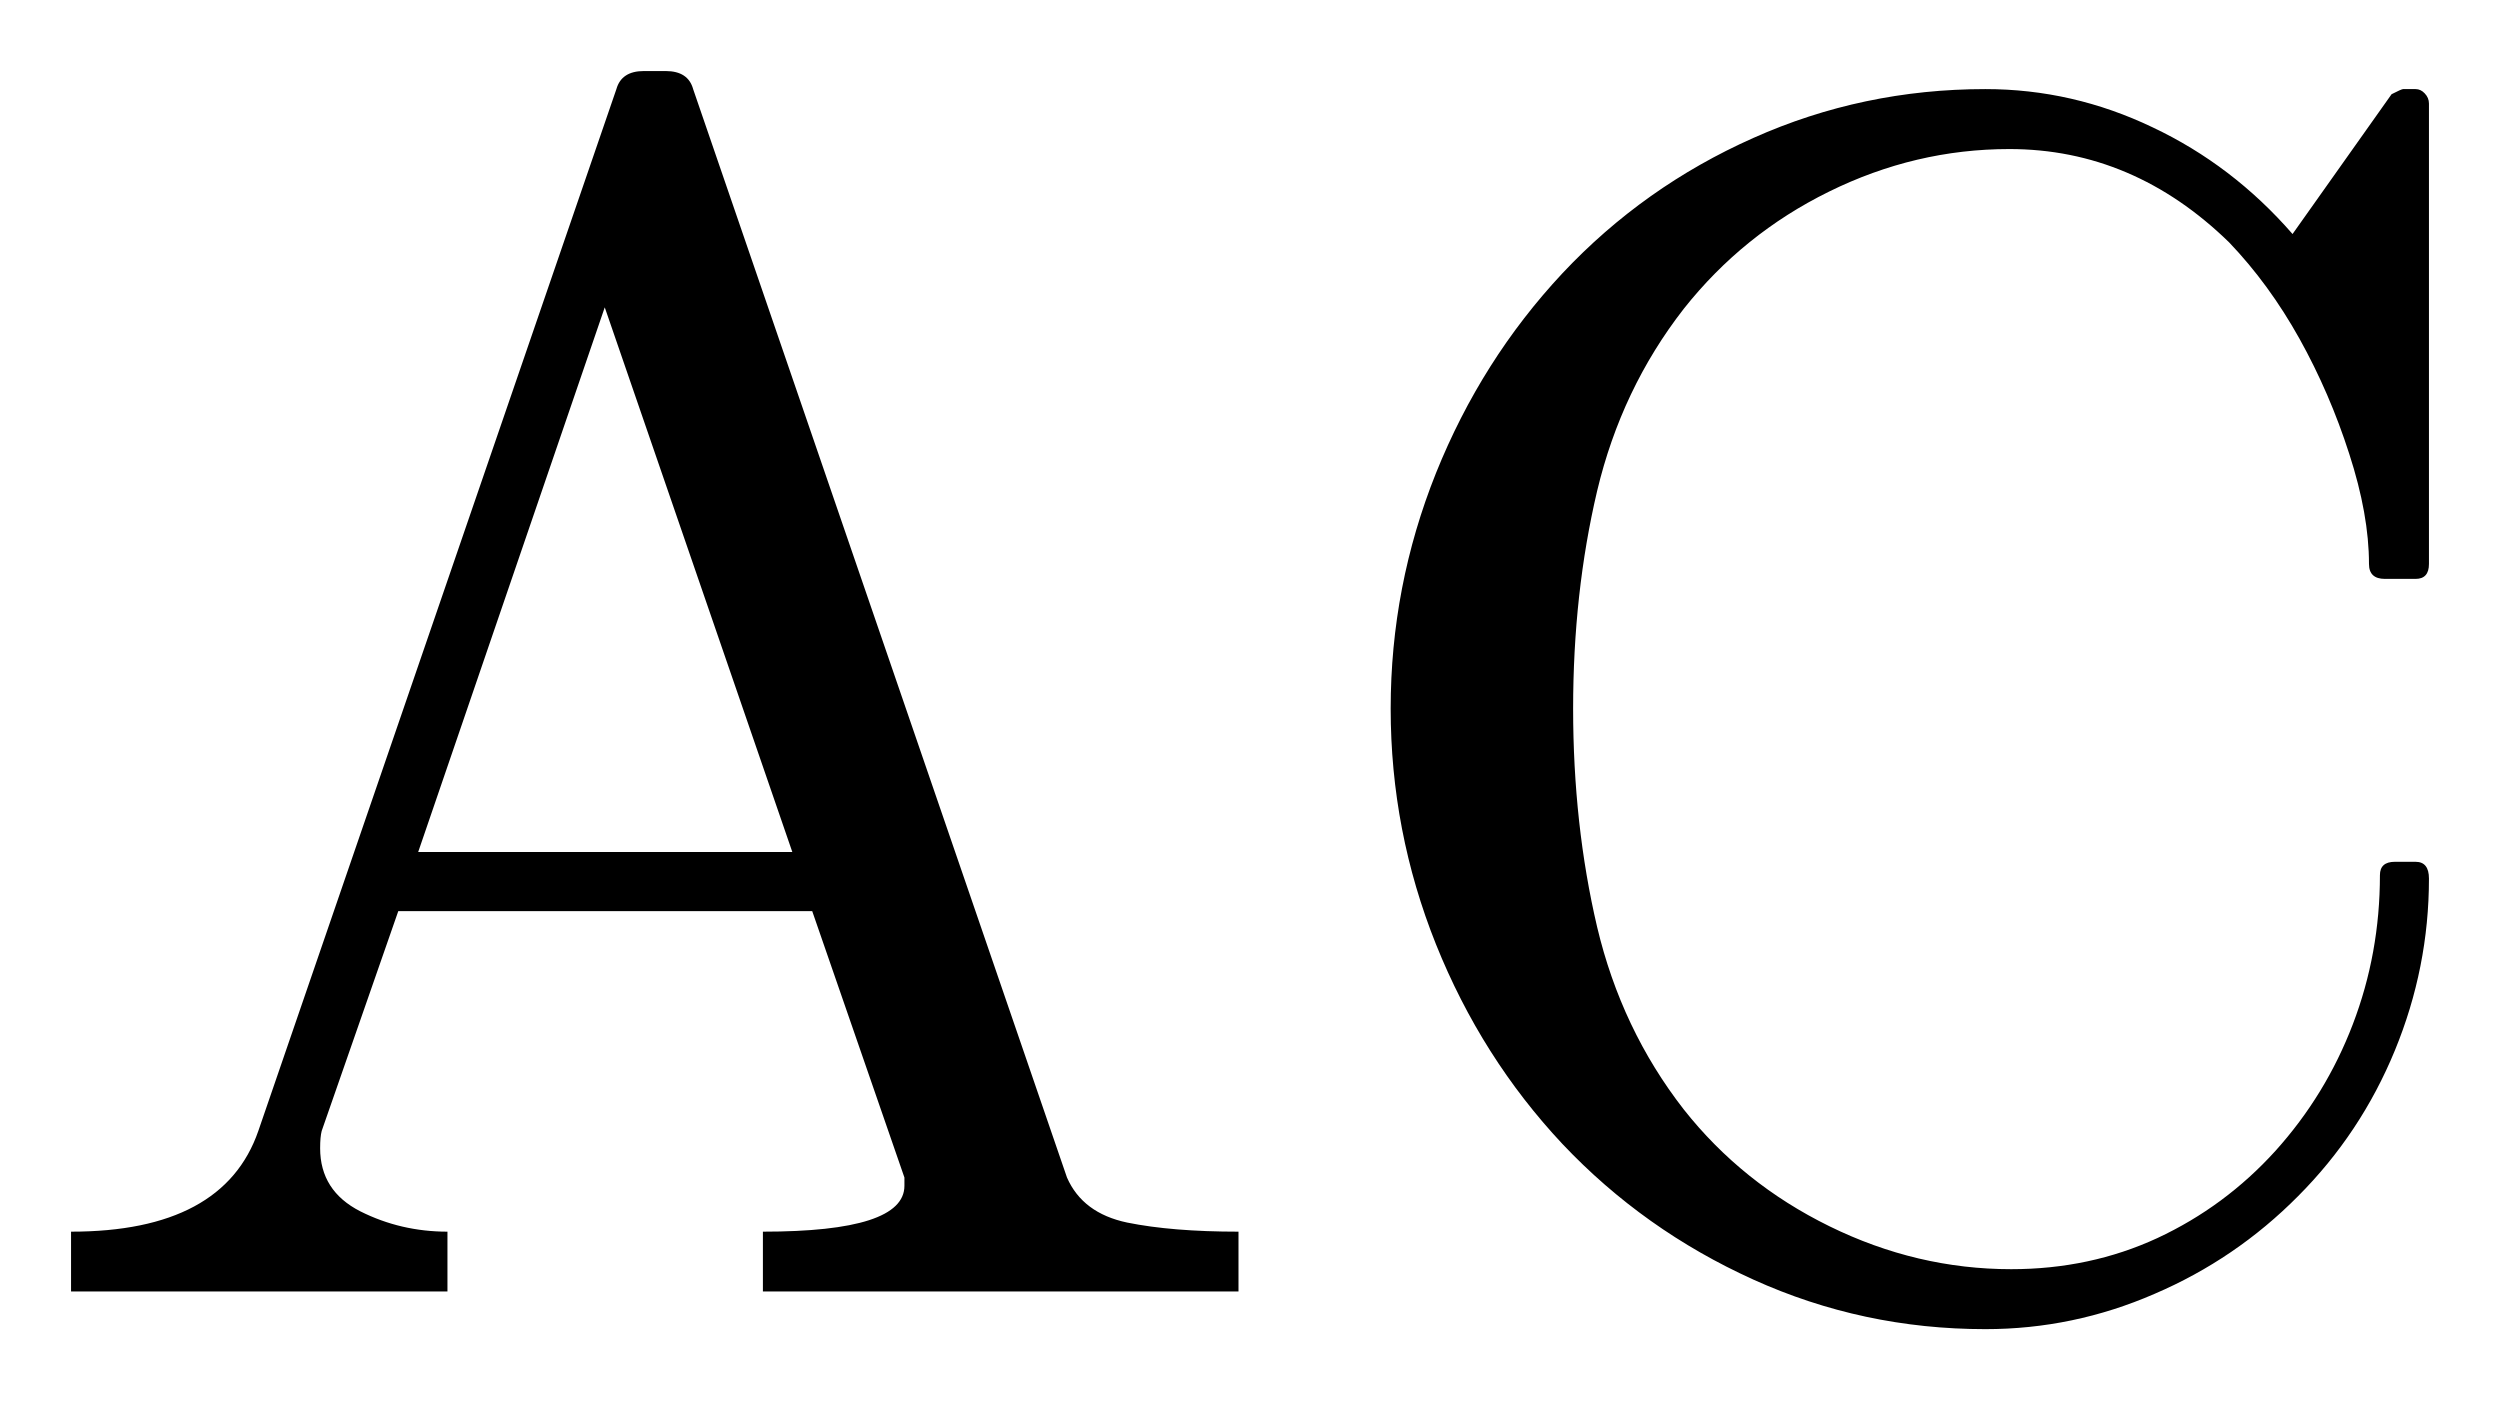
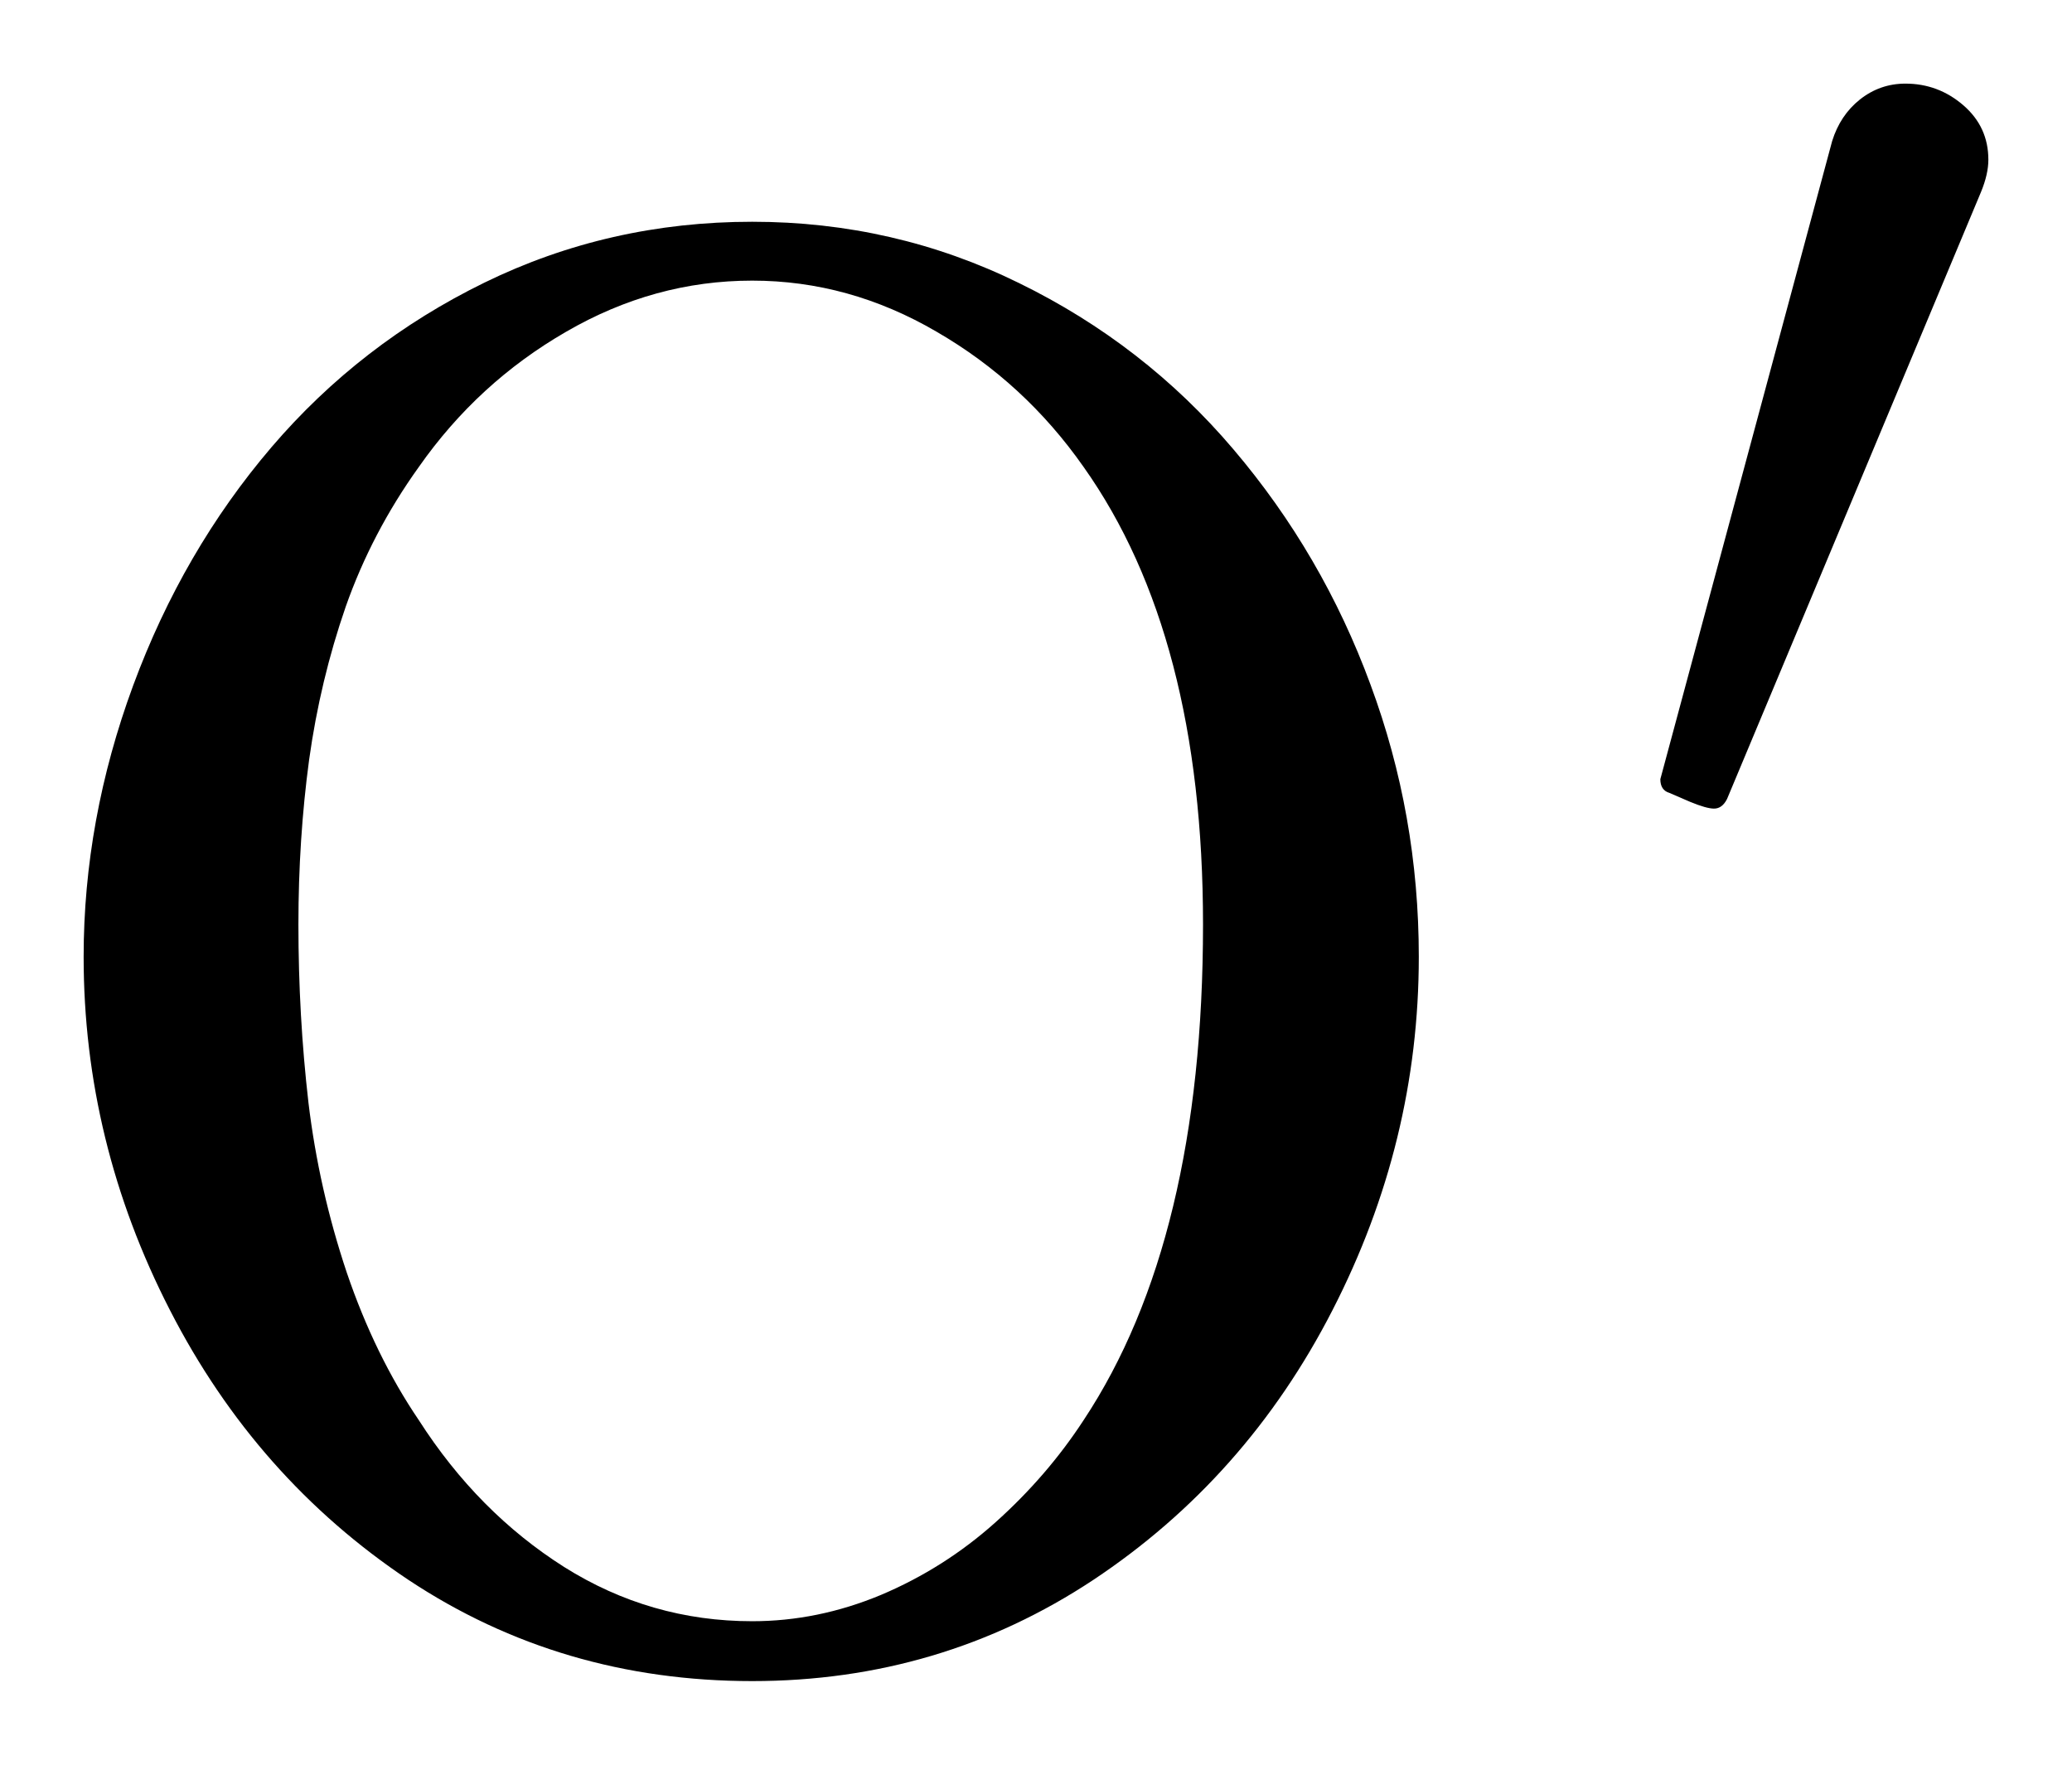
- <svg xmlns="http://www.w3.org/2000/svg" width="17.594pt" height="9.854pt" viewBox="0 0 17.594 9.854" version="1.1">
+ <svg xmlns="http://www.w3.org/2000/svg" width="12.387pt" height="10.552pt" viewBox="0 0 12.387 10.552" version="1.1">
  <defs>
    <style type="text/css">*{stroke-linejoin: round; stroke-linecap: butt}</style>
  </defs>
  <g id="figure_1">
    <g id="patch_1">
-       <path d="M 0 9.854  L 17.594 9.854  L 17.594 0  L 0 0  L 0 9.854  z " style="fill: none; opacity: 0" />
+       <path d="M 0 10.552  L 12.387 10.552  L 12.387 0  L 0 0  L 0 10.552  z " style="fill: none; opacity: 0" />
    </g>
    <g id="axes_1">
      <g id="patch_2">
-         <path d="M 0.5 9.089  L 0.5 8.668  Q 1.573 8.668 1.818 7.959  L 4.338 0.627  Q 4.374 0.5 4.531 0.5  L 4.685 0.5  Q 4.843 0.5 4.878 0.627  L 7.509 8.287  Q 7.619 8.538 7.933 8.604  Q 8.248 8.668 8.716 8.668  L 8.716 9.089  L 5.369 9.089  L 5.369 8.668  Q 6.365 8.668 6.365 8.345  L 6.365 8.287  L 5.716 6.412  L 2.803 6.412  L 2.264 7.959  Q 2.253 8 2.253 8.081  Q 2.253 8.381 2.536 8.525  Q 2.821 8.668 3.149 8.668  L 3.149 9.089  L 0.5 9.089  z M 2.943 5.996  L 5.576 5.996  L 4.256 2.163  L 2.943 5.996  z M 11.849 7.807  Q 12.26 8.328 12.875 8.63  Q 13.49 8.932 14.154 8.932  Q 14.709 8.932 15.183 8.713  Q 15.659 8.491 16.014 8.099  Q 16.368 7.706 16.558 7.209  Q 16.749 6.71 16.749 6.159  Q 16.749 6.065 16.854 6.065  L 17 6.065  Q 17.094 6.065 17.094 6.183  Q 17.094 6.809 16.854 7.393  Q 16.614 7.976 16.173 8.418  Q 15.734 8.861 15.162 9.106  Q 14.592 9.354 13.972 9.354  Q 13.109 9.354 12.339 9.005  Q 11.568 8.656 10.996 8.051  Q 10.426 7.443 10.106 6.646  Q 9.787 5.849 9.787 4.987  Q 9.787 4.126 10.106 3.329  Q 10.426 2.533 10.996 1.923  Q 11.568 1.314 12.339 0.971  Q 13.109 0.627 13.972 0.627  Q 14.587 0.627 15.149 0.896  Q 15.712 1.162 16.134 1.647  L 16.831 0.663  Q 16.901 0.627 16.912 0.627  L 17 0.627  Q 17.036 0.627 17.064 0.657  Q 17.094 0.688 17.094 0.729  L 17.094 3.969  Q 17.094 4.074 17 4.074  L 16.784 4.074  Q 16.672 4.074 16.672 3.969  Q 16.672 3.622 16.533 3.194  Q 16.396 2.767 16.183 2.384  Q 15.969 2 15.688 1.706  Q 15.014 1.049 14.141 1.049  Q 13.479 1.049 12.871 1.349  Q 12.266 1.647 11.849 2.174  Q 11.411 2.737 11.24 3.455  Q 11.071 4.173 11.071 4.987  Q 11.071 5.803 11.24 6.524  Q 11.411 7.244 11.849 7.807  z " clip-path="url(#p08f6bdc971)" />
+         <path d="M 4.497 10.052  Q 3.354 10.052 2.442 9.447  Q 1.531 8.839 1.016 7.834  Q 0.5 6.829 0.5 5.721  Q 0.5 4.902 0.796 4.099  Q 1.093 3.295 1.623 2.674  Q 2.154 2.053 2.896 1.69  Q 3.641 1.326 4.497 1.326  Q 5.347 1.326 6.093 1.693  Q 6.841 2.059 7.374 2.687  Q 7.906 3.313 8.193 4.093  Q 8.482 4.872 8.482 5.721  Q 8.482 6.829 7.966 7.834  Q 7.451 8.839 6.536 9.447  Q 5.622 10.052 4.497 10.052  z M 2.504 8.492  Q 2.857 9.043 3.373 9.37  Q 3.888 9.694 4.497 9.694  Q 4.889 9.694 5.266 9.537  Q 5.645 9.377 5.952 9.102  Q 6.26 8.826 6.478 8.492  Q 7.192 7.414 7.192 5.528  Q 7.192 3.799 6.478 2.792  Q 6.125 2.288 5.6 1.984  Q 5.077 1.678 4.497 1.678  Q 3.911 1.678 3.384 1.984  Q 2.857 2.288 2.504 2.792  Q 2.223 3.184 2.067 3.627  Q 1.914 4.069 1.848 4.543  Q 1.784 5.018 1.784 5.528  Q 1.784 6.073 1.844 6.593  Q 1.906 7.11 2.073 7.609  Q 2.242 8.106 2.504 8.492  z M 9.98 4.741  Q 9.926 4.725 9.926 4.659  L 10.953 0.844  Q 11.001 0.689 11.119 0.595  Q 11.239 0.5 11.391 0.5  Q 11.588 0.5 11.738 0.63  Q 11.887 0.759 11.887 0.955  Q 11.887 1.041 11.843 1.148  L 10.325 4.777  Q 10.296 4.835 10.247 4.835  Q 10.202 4.835 10.105 4.795  Q 10.009 4.753 9.98 4.741  z " clip-path="url(#pc34a911dde)" />
      </g>
    </g>
  </g>
  <defs>
-     <clipPath id="p08f6bdc971">
-       <rect x="0" y="0" width="17.594" height="9.854" />
+     <clipPath id="pc34a911dde">
+       <rect x="0" y="0" width="12.387" height="10.552" />
    </clipPath>
  </defs>
</svg>
